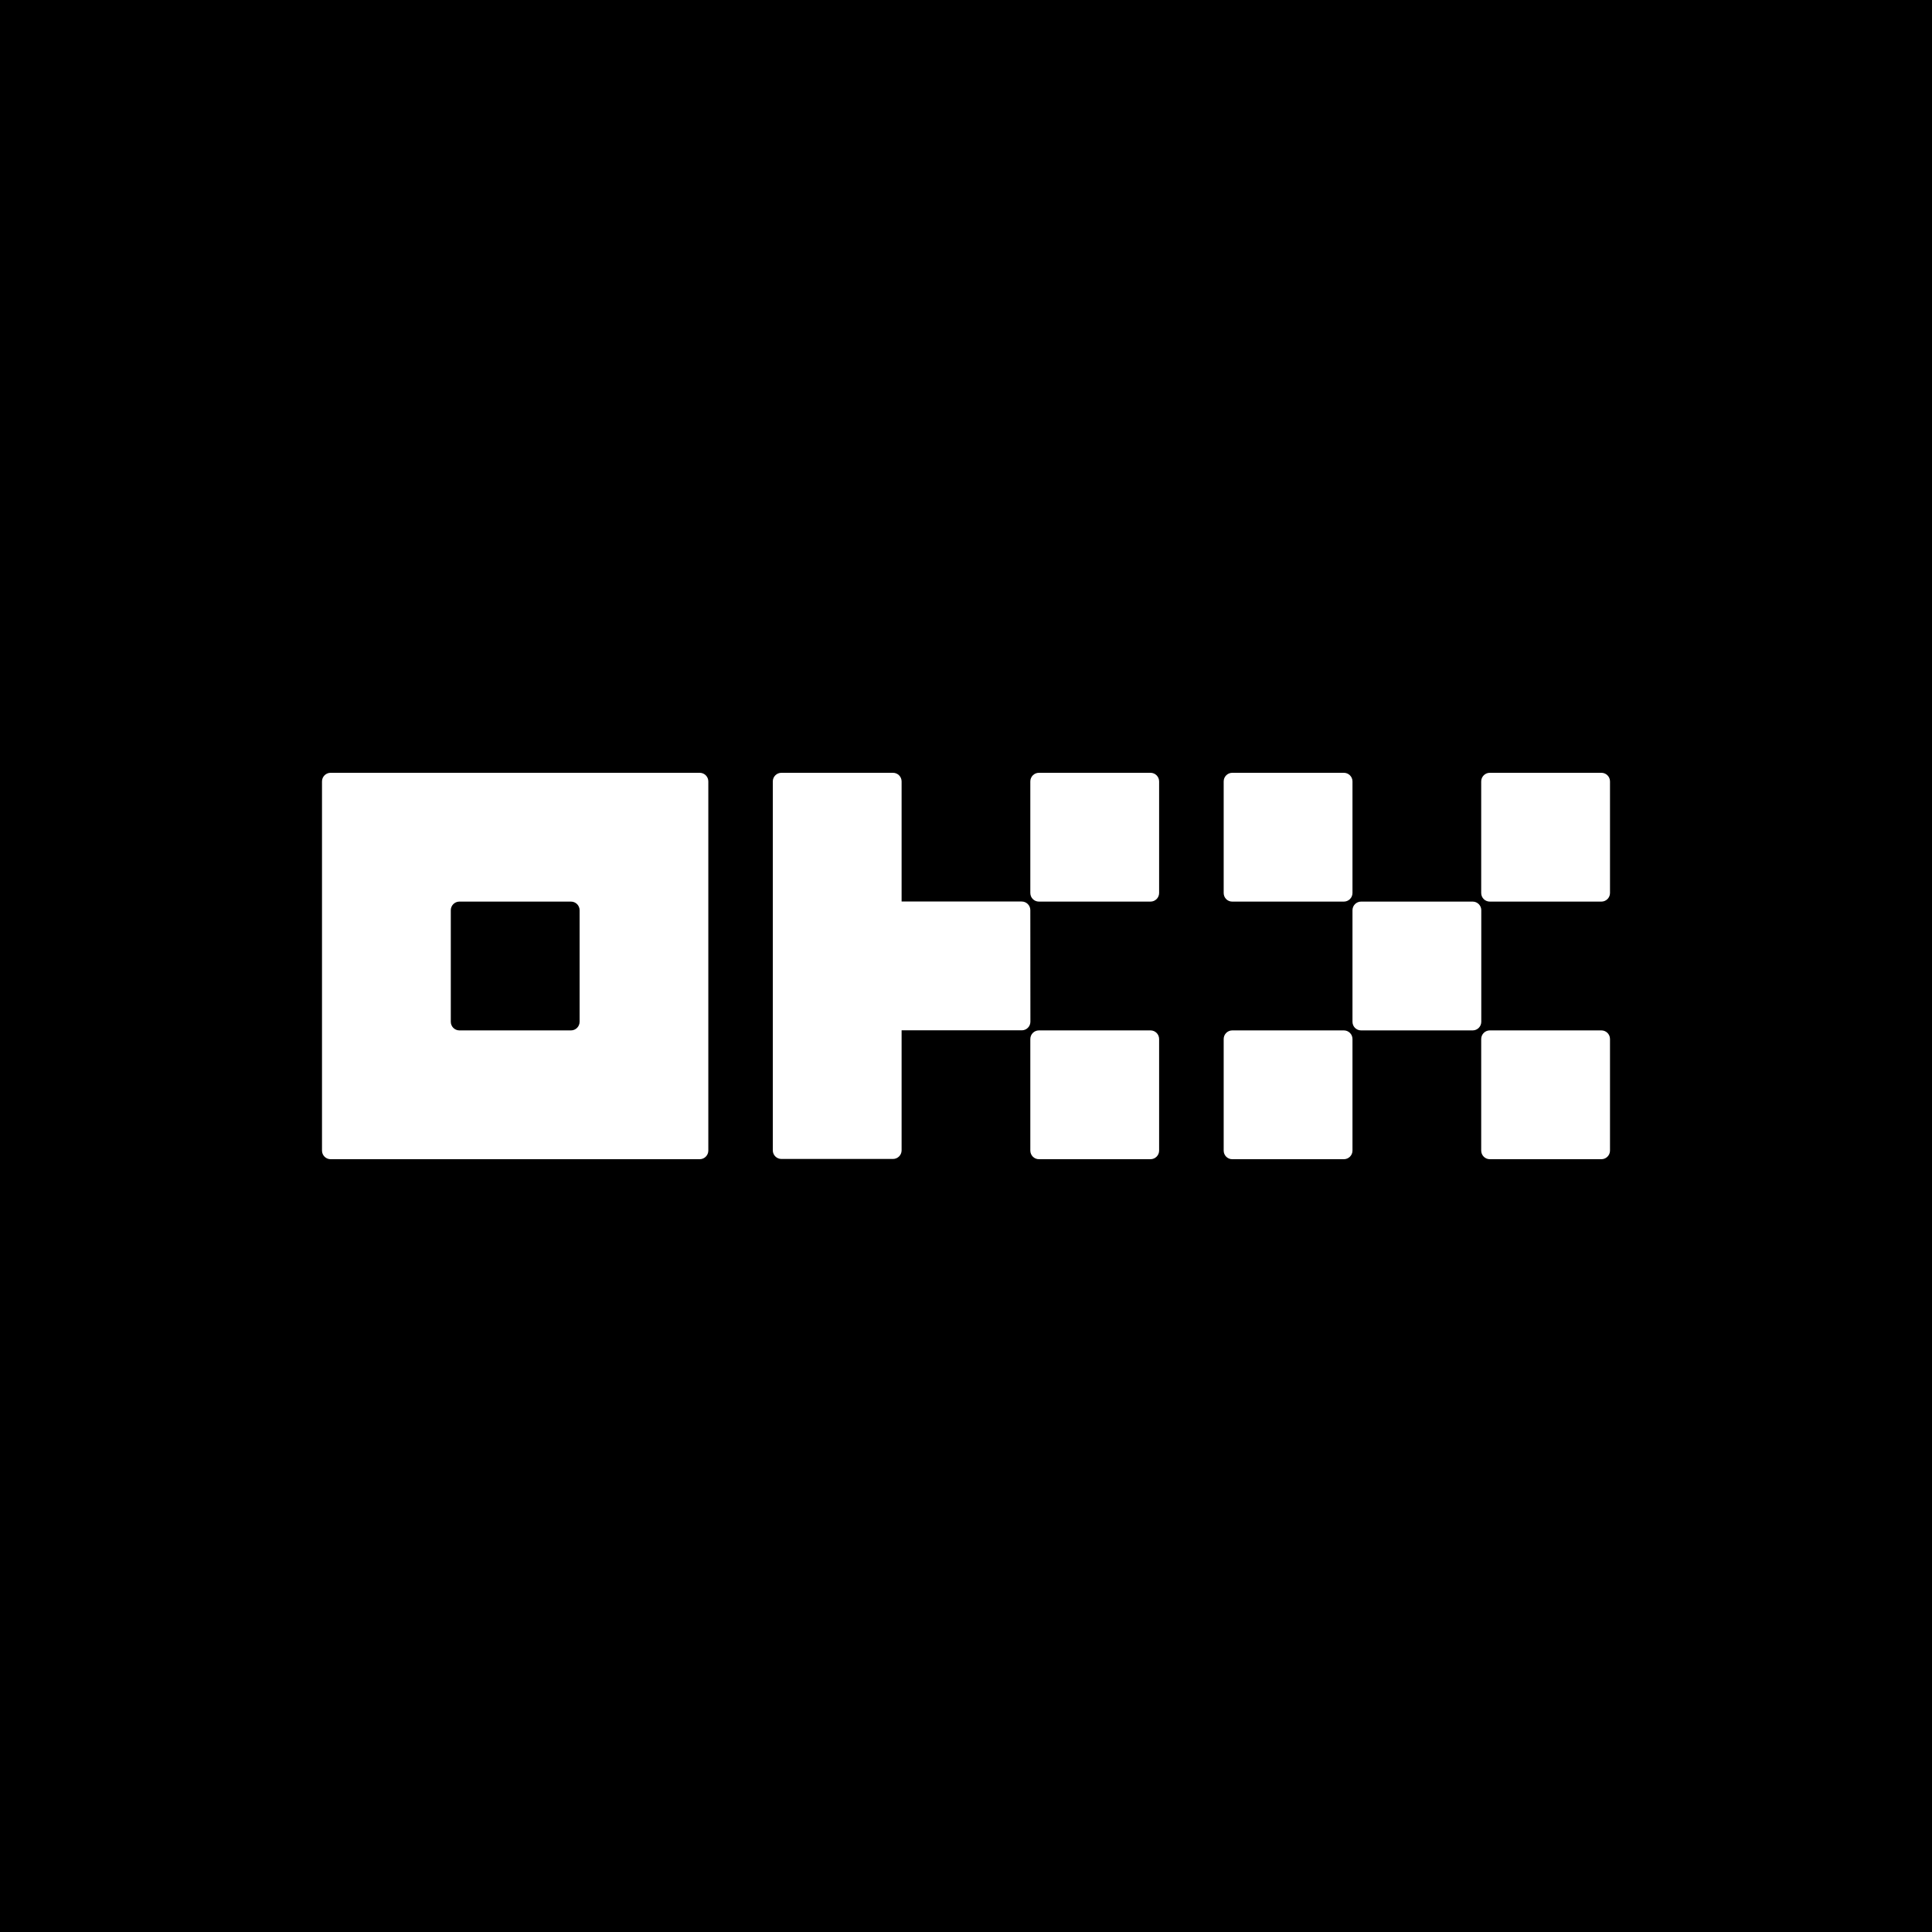
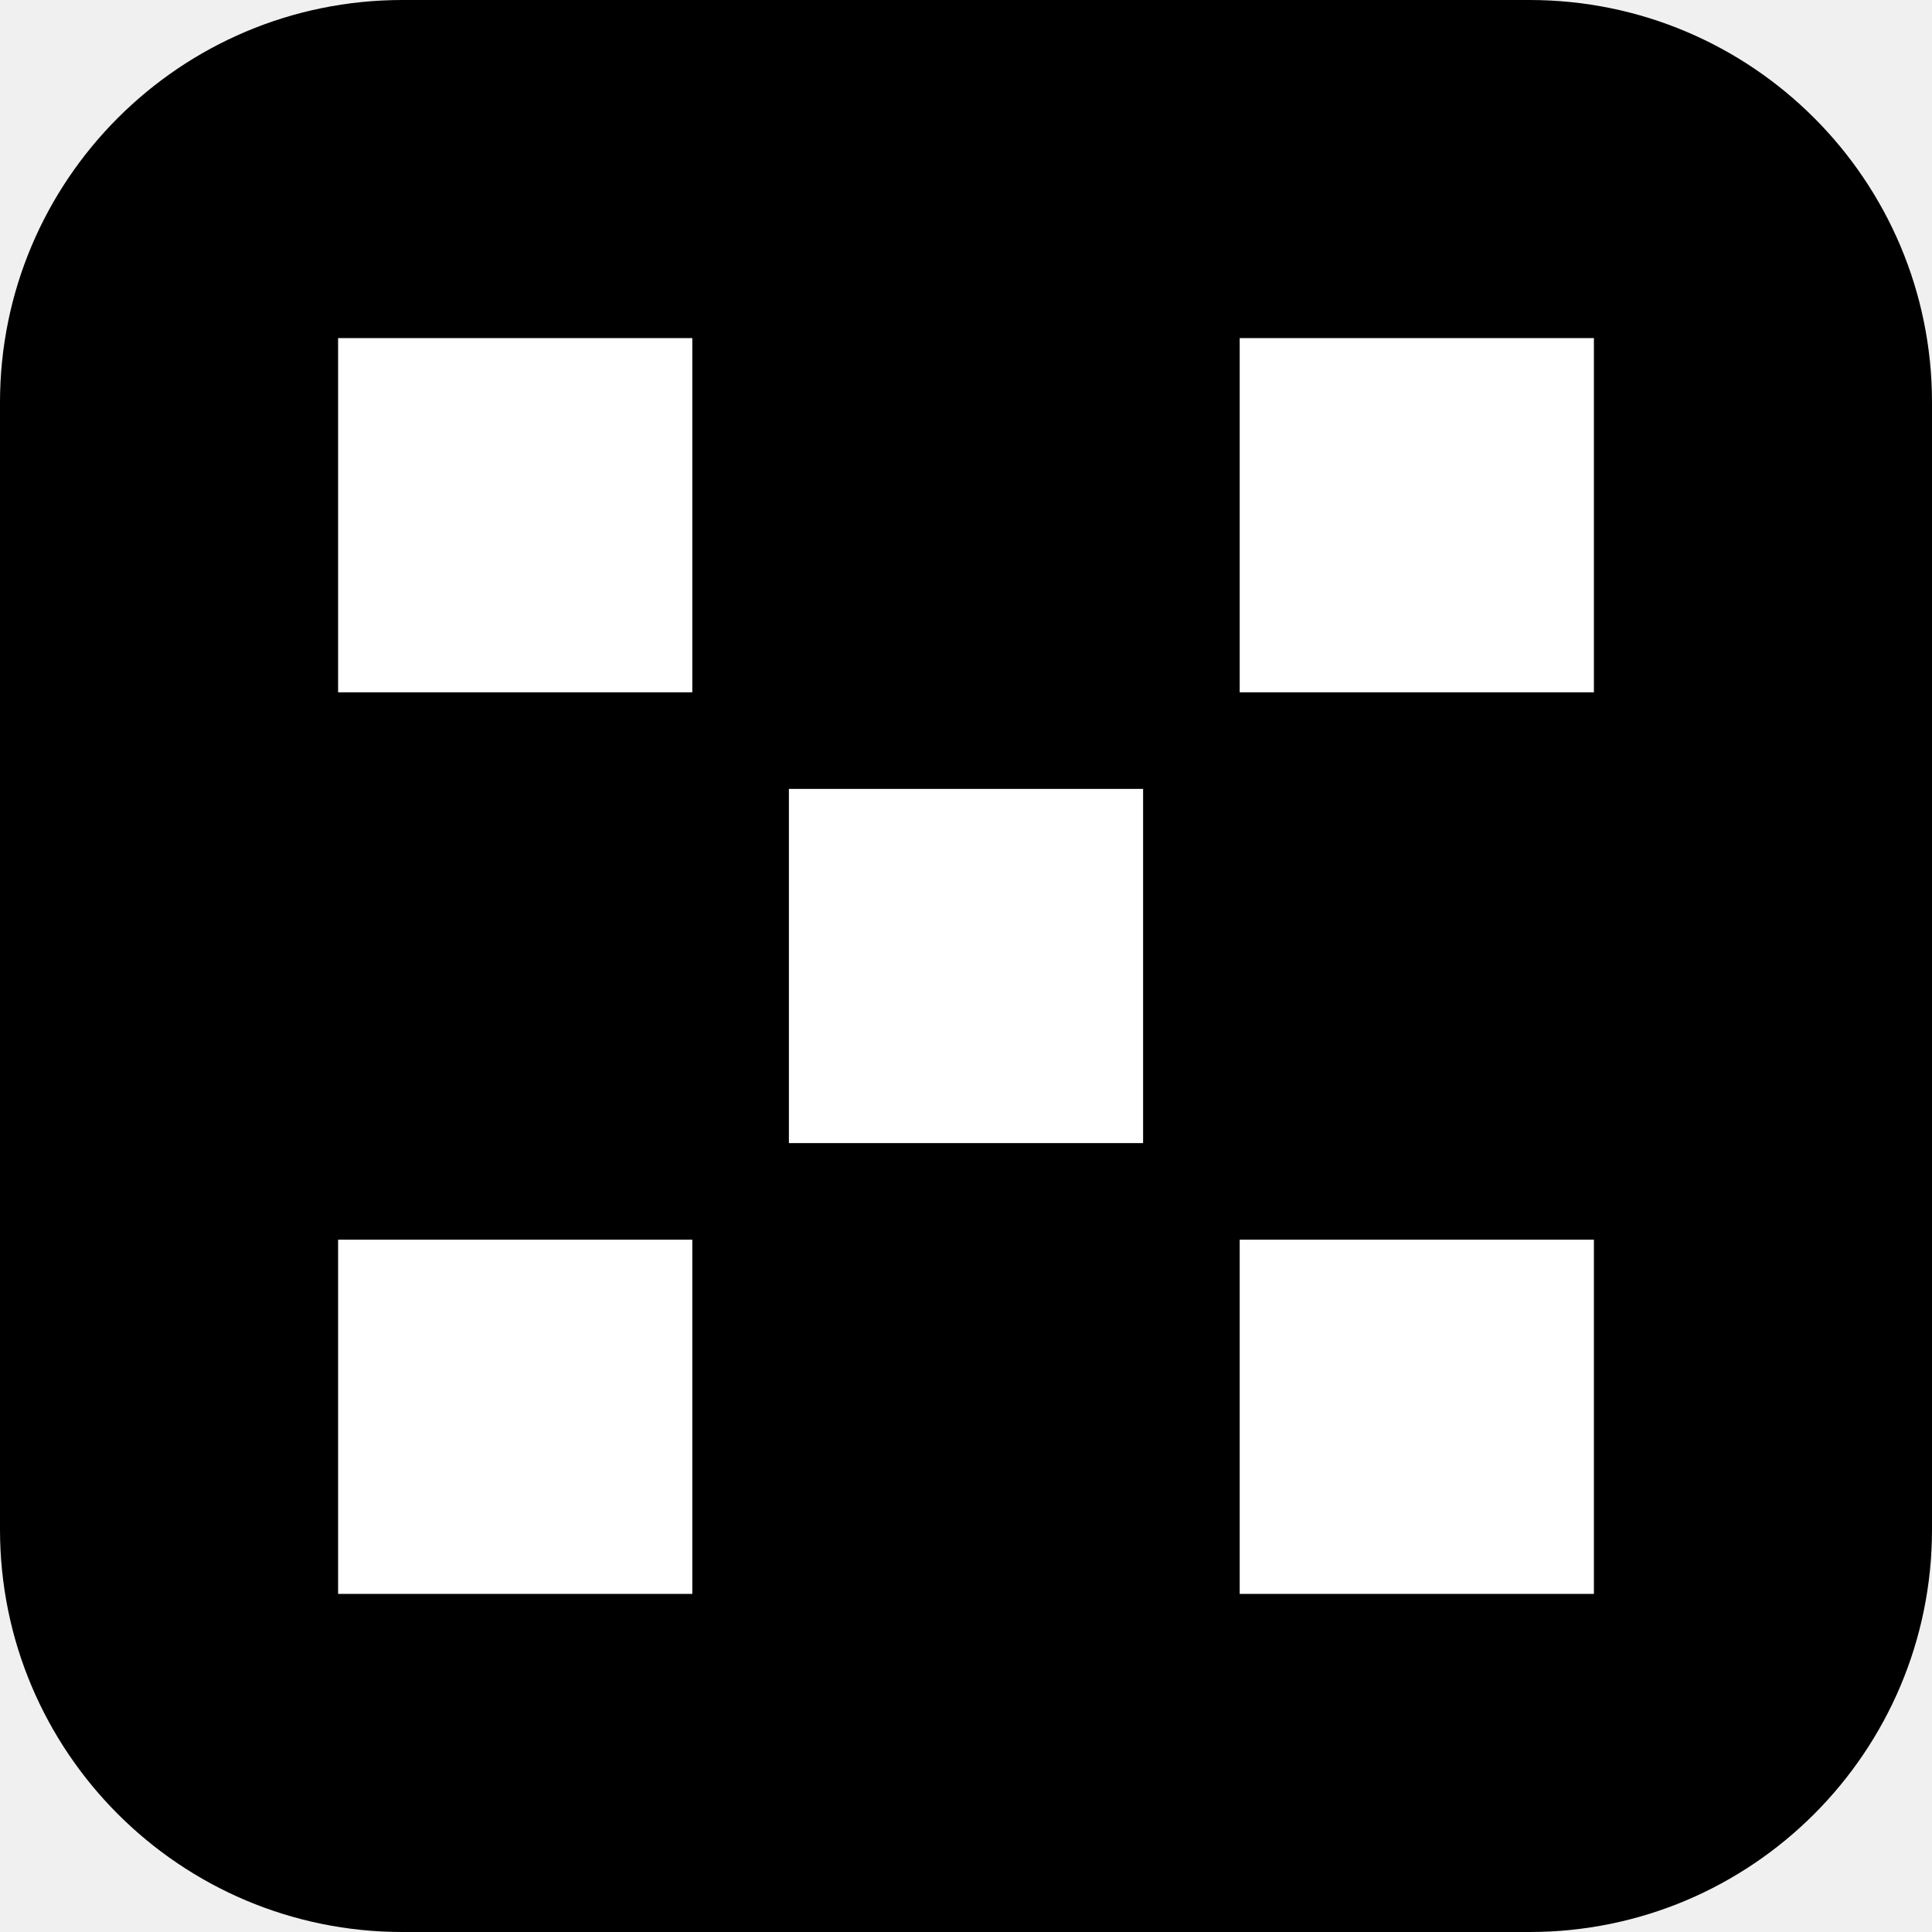
- <svg xmlns="http://www.w3.org/2000/svg" width="24" height="24" fill="none" viewBox="0 0 24 24">
-   <g clip-path="url(#okx__a)">
-     <path fill="#000" d="M24 0H0v24h24z" />
-     <path fill="#fff" d="M8.693 9.6H4.107A.107.107 0 0 0 4 9.707v4.586a.107.107 0 0 0 .107.107h4.586a.107.107 0 0 0 .106-.107V9.707a.107.107 0 0 0-.106-.107M7.2 12.693a.107.107 0 0 1-.107.107H5.706a.107.107 0 0 1-.106-.107v-1.386a.107.107 0 0 1 .106-.107h1.387a.107.107 0 0 1 .107.107zM18.294 11.2h-1.386a.107.107 0 0 0-.107.107v1.386c0 .06.048.107.107.107h1.386a.107.107 0 0 0 .107-.107v-1.386a.107.107 0 0 0-.107-.107m-1.6-1.6h-1.387a.107.107 0 0 0-.106.107v1.386c0 .06.047.107.106.107h1.387a.107.107 0 0 0 .107-.106V9.707a.107.107 0 0 0-.107-.107m3.199 0h-1.386a.107.107 0 0 0-.107.107v1.386c0 .06.048.107.107.107h1.386a.107.107 0 0 0 .107-.106V9.707a.107.107 0 0 0-.107-.107m-3.199 3.2h-1.387a.107.107 0 0 0-.106.107v1.386c0 .059.047.107.106.107h1.387a.107.107 0 0 0 .107-.107v-1.386a.107.107 0 0 0-.107-.107m3.199 0h-1.386a.107.107 0 0 0-.107.107v1.386c0 .059.048.107.107.107h1.386a.107.107 0 0 0 .107-.107v-1.386a.107.107 0 0 0-.107-.107m-5.601-3.2h-1.386a.107.107 0 0 0-.107.107v1.386c0 .06.048.107.107.107h1.386a.107.107 0 0 0 .107-.106V9.707a.107.107 0 0 0-.107-.107m0 3.2h-1.386a.107.107 0 0 0-.107.107v1.386c0 .059.048.107.107.107h1.386a.107.107 0 0 0 .107-.107v-1.386a.107.107 0 0 0-.107-.107m-1.493-1.494a.107.107 0 0 0-.107-.107H11.2V9.707a.107.107 0 0 0-.107-.107H9.707a.107.107 0 0 0-.107.107v4.584a.107.107 0 0 0 .107.106h1.386a.107.107 0 0 0 .107-.106v-1.492h1.493a.107.107 0 0 0 .107-.107z" />
+ <svg xmlns="http://www.w3.org/2000/svg" width="24" height="24" viewBox="0 0 24 24">
+   <rect width="24" height="24" rx="5" fill="#000" />
+   <g fill="#fff">
+     <rect x="4.2" y="4.2" width="4.4" height="4.4" />
+     <rect x="15.4" y="4.2" width="4.4" height="4.4" />
+     <rect x="9.8" y="9.8" width="4.4" height="4.4" />
+     <rect x="4.2" y="15.4" width="4.4" height="4.4" />
+     <rect x="15.4" y="15.4" width="4.4" height="4.4" />
  </g>
-   <defs>
-     <clipPath id="okx__a">
-       <path fill="#fff" d="M0 0h24v24H0z" />
-     </clipPath>
-   </defs>
</svg>
